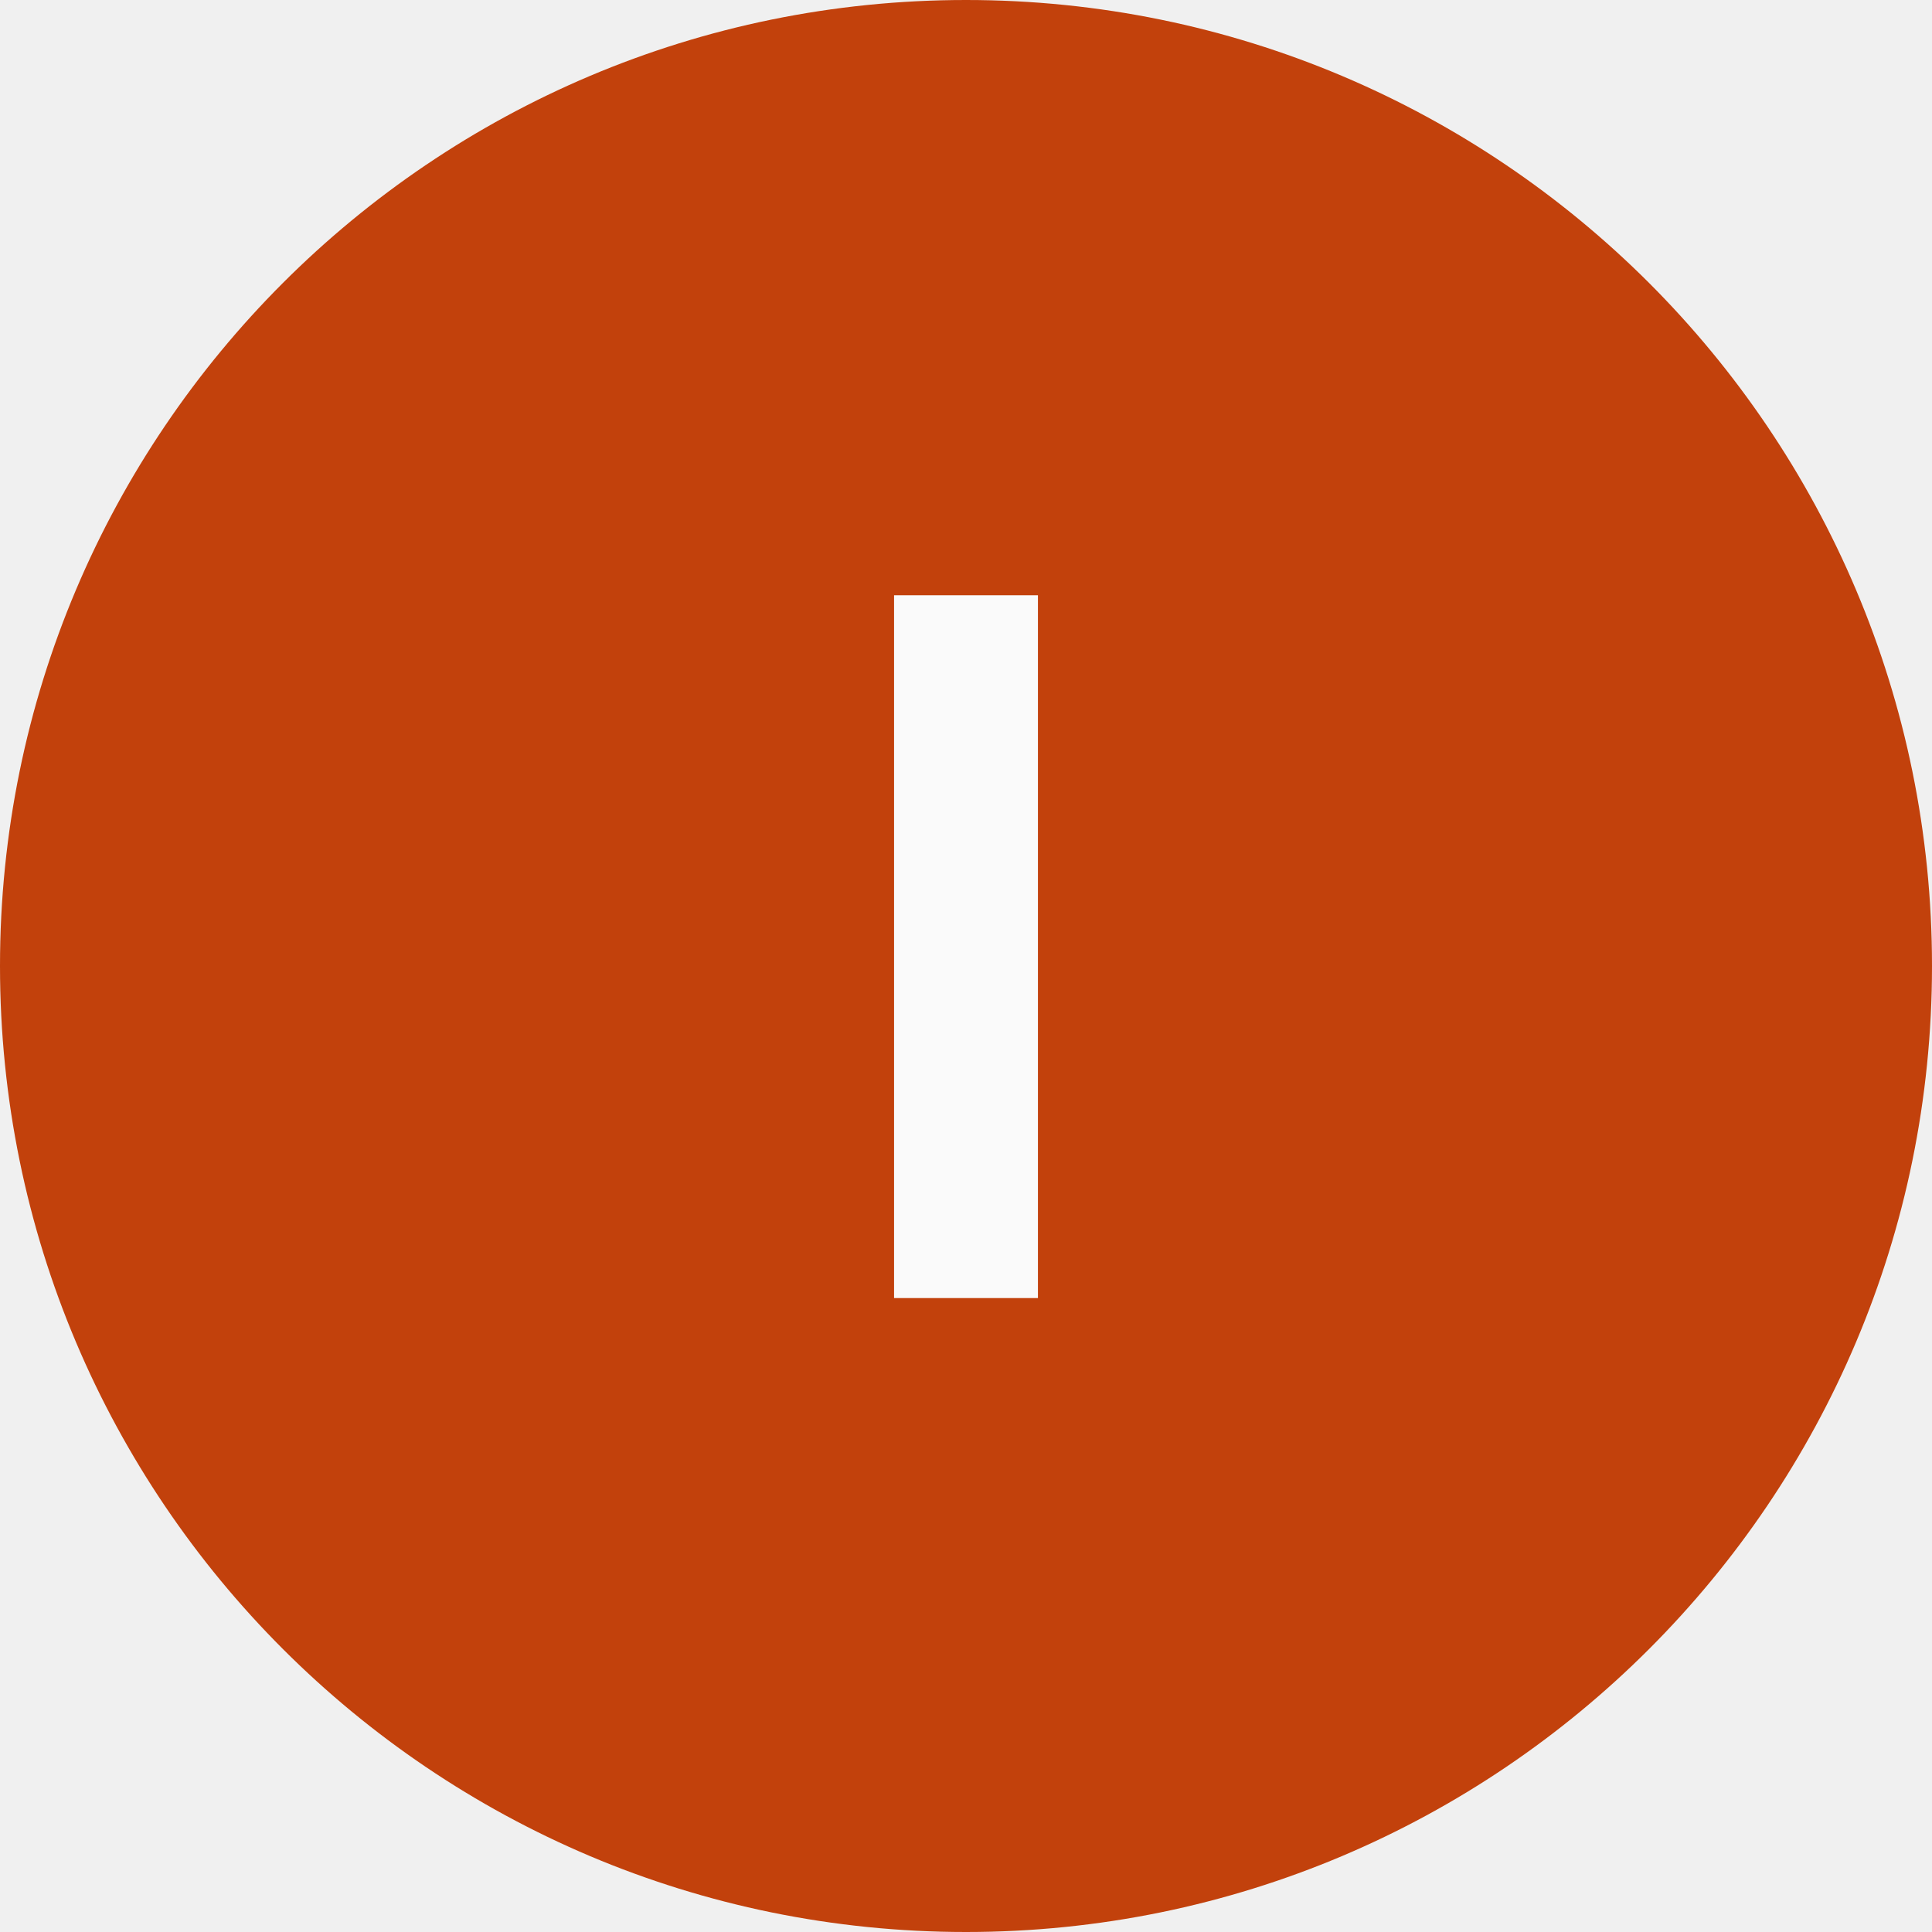
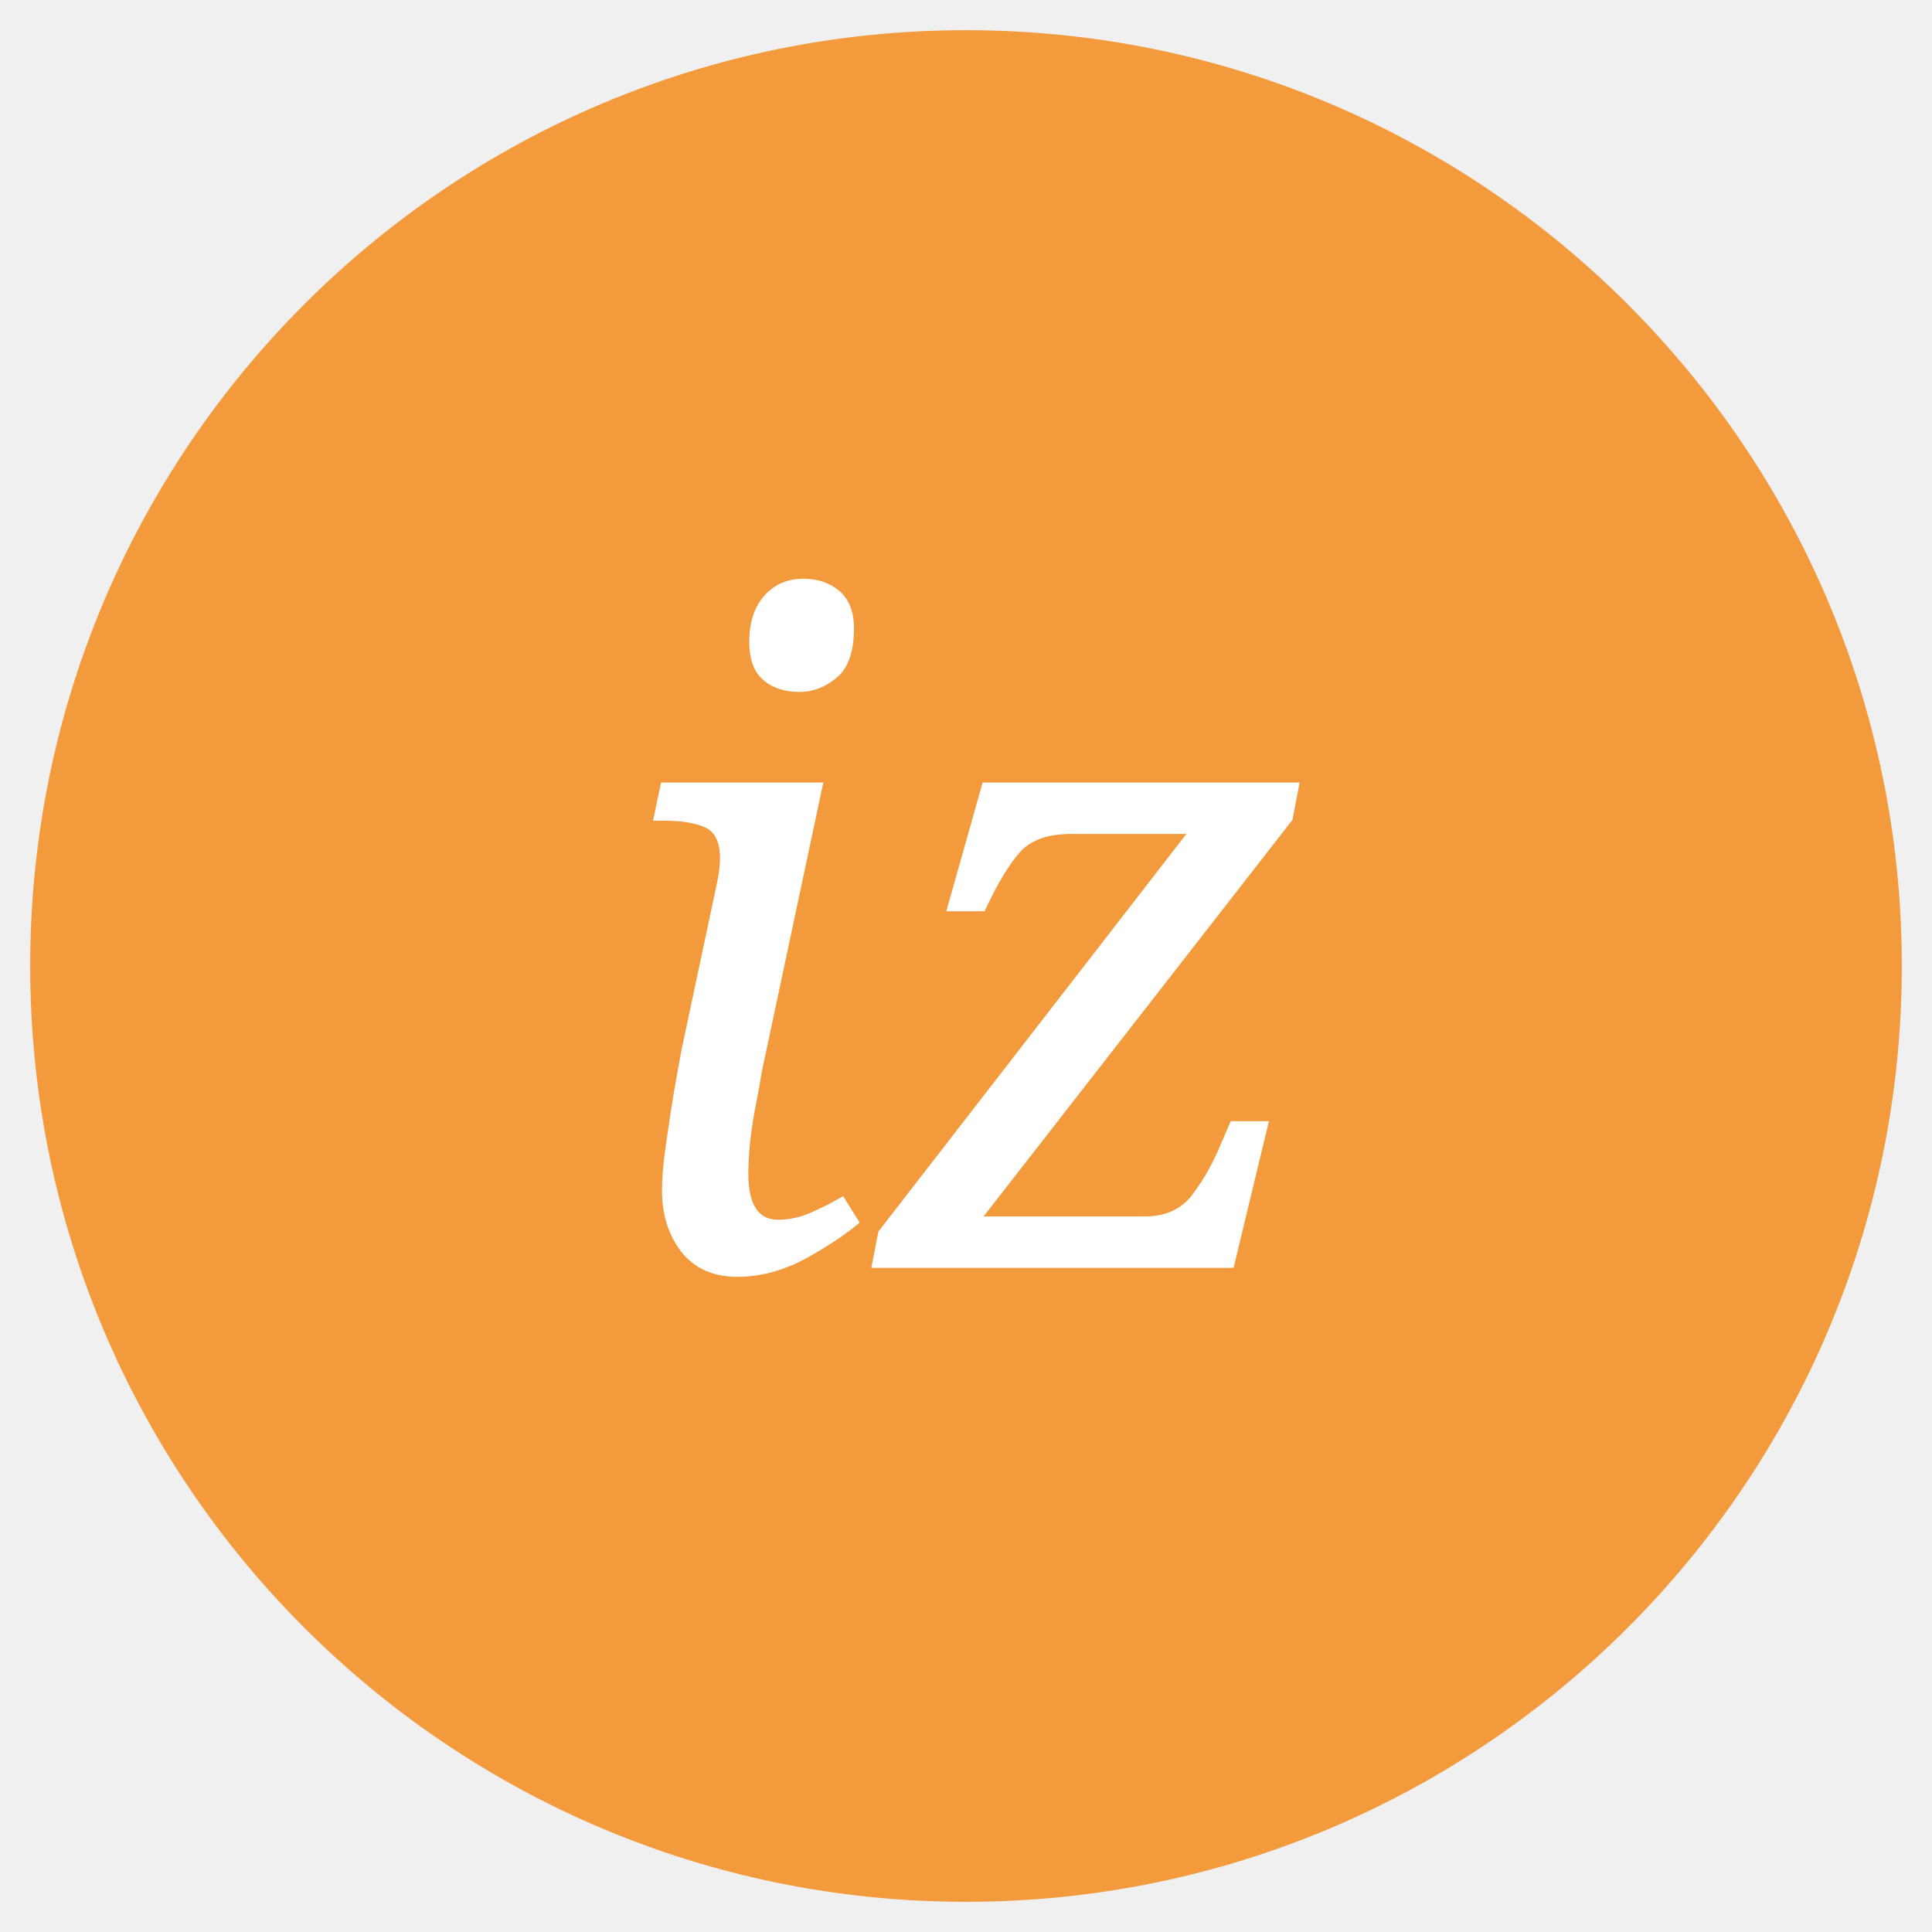
<svg xmlns="http://www.w3.org/2000/svg" viewBox="0 0 64 64">
-   <circle cx="32" cy="32" r="32" fill="#c2410c" />
-   <text x="32" y="43" text-anchor="middle" font-family="system-ui, -apple-system, Segoe UI, sans-serif" font-size="32" font-weight="700" fill="#fafafa">I</text>
+   <circle cx="32" cy="32" r="31" fill="#f39a3d" />
+   <text x="32" y="42" text-anchor="middle" font-family="Georgia, serif" font-style="italic" font-size="30" fill="#ffffff">iz</text>
</svg>
